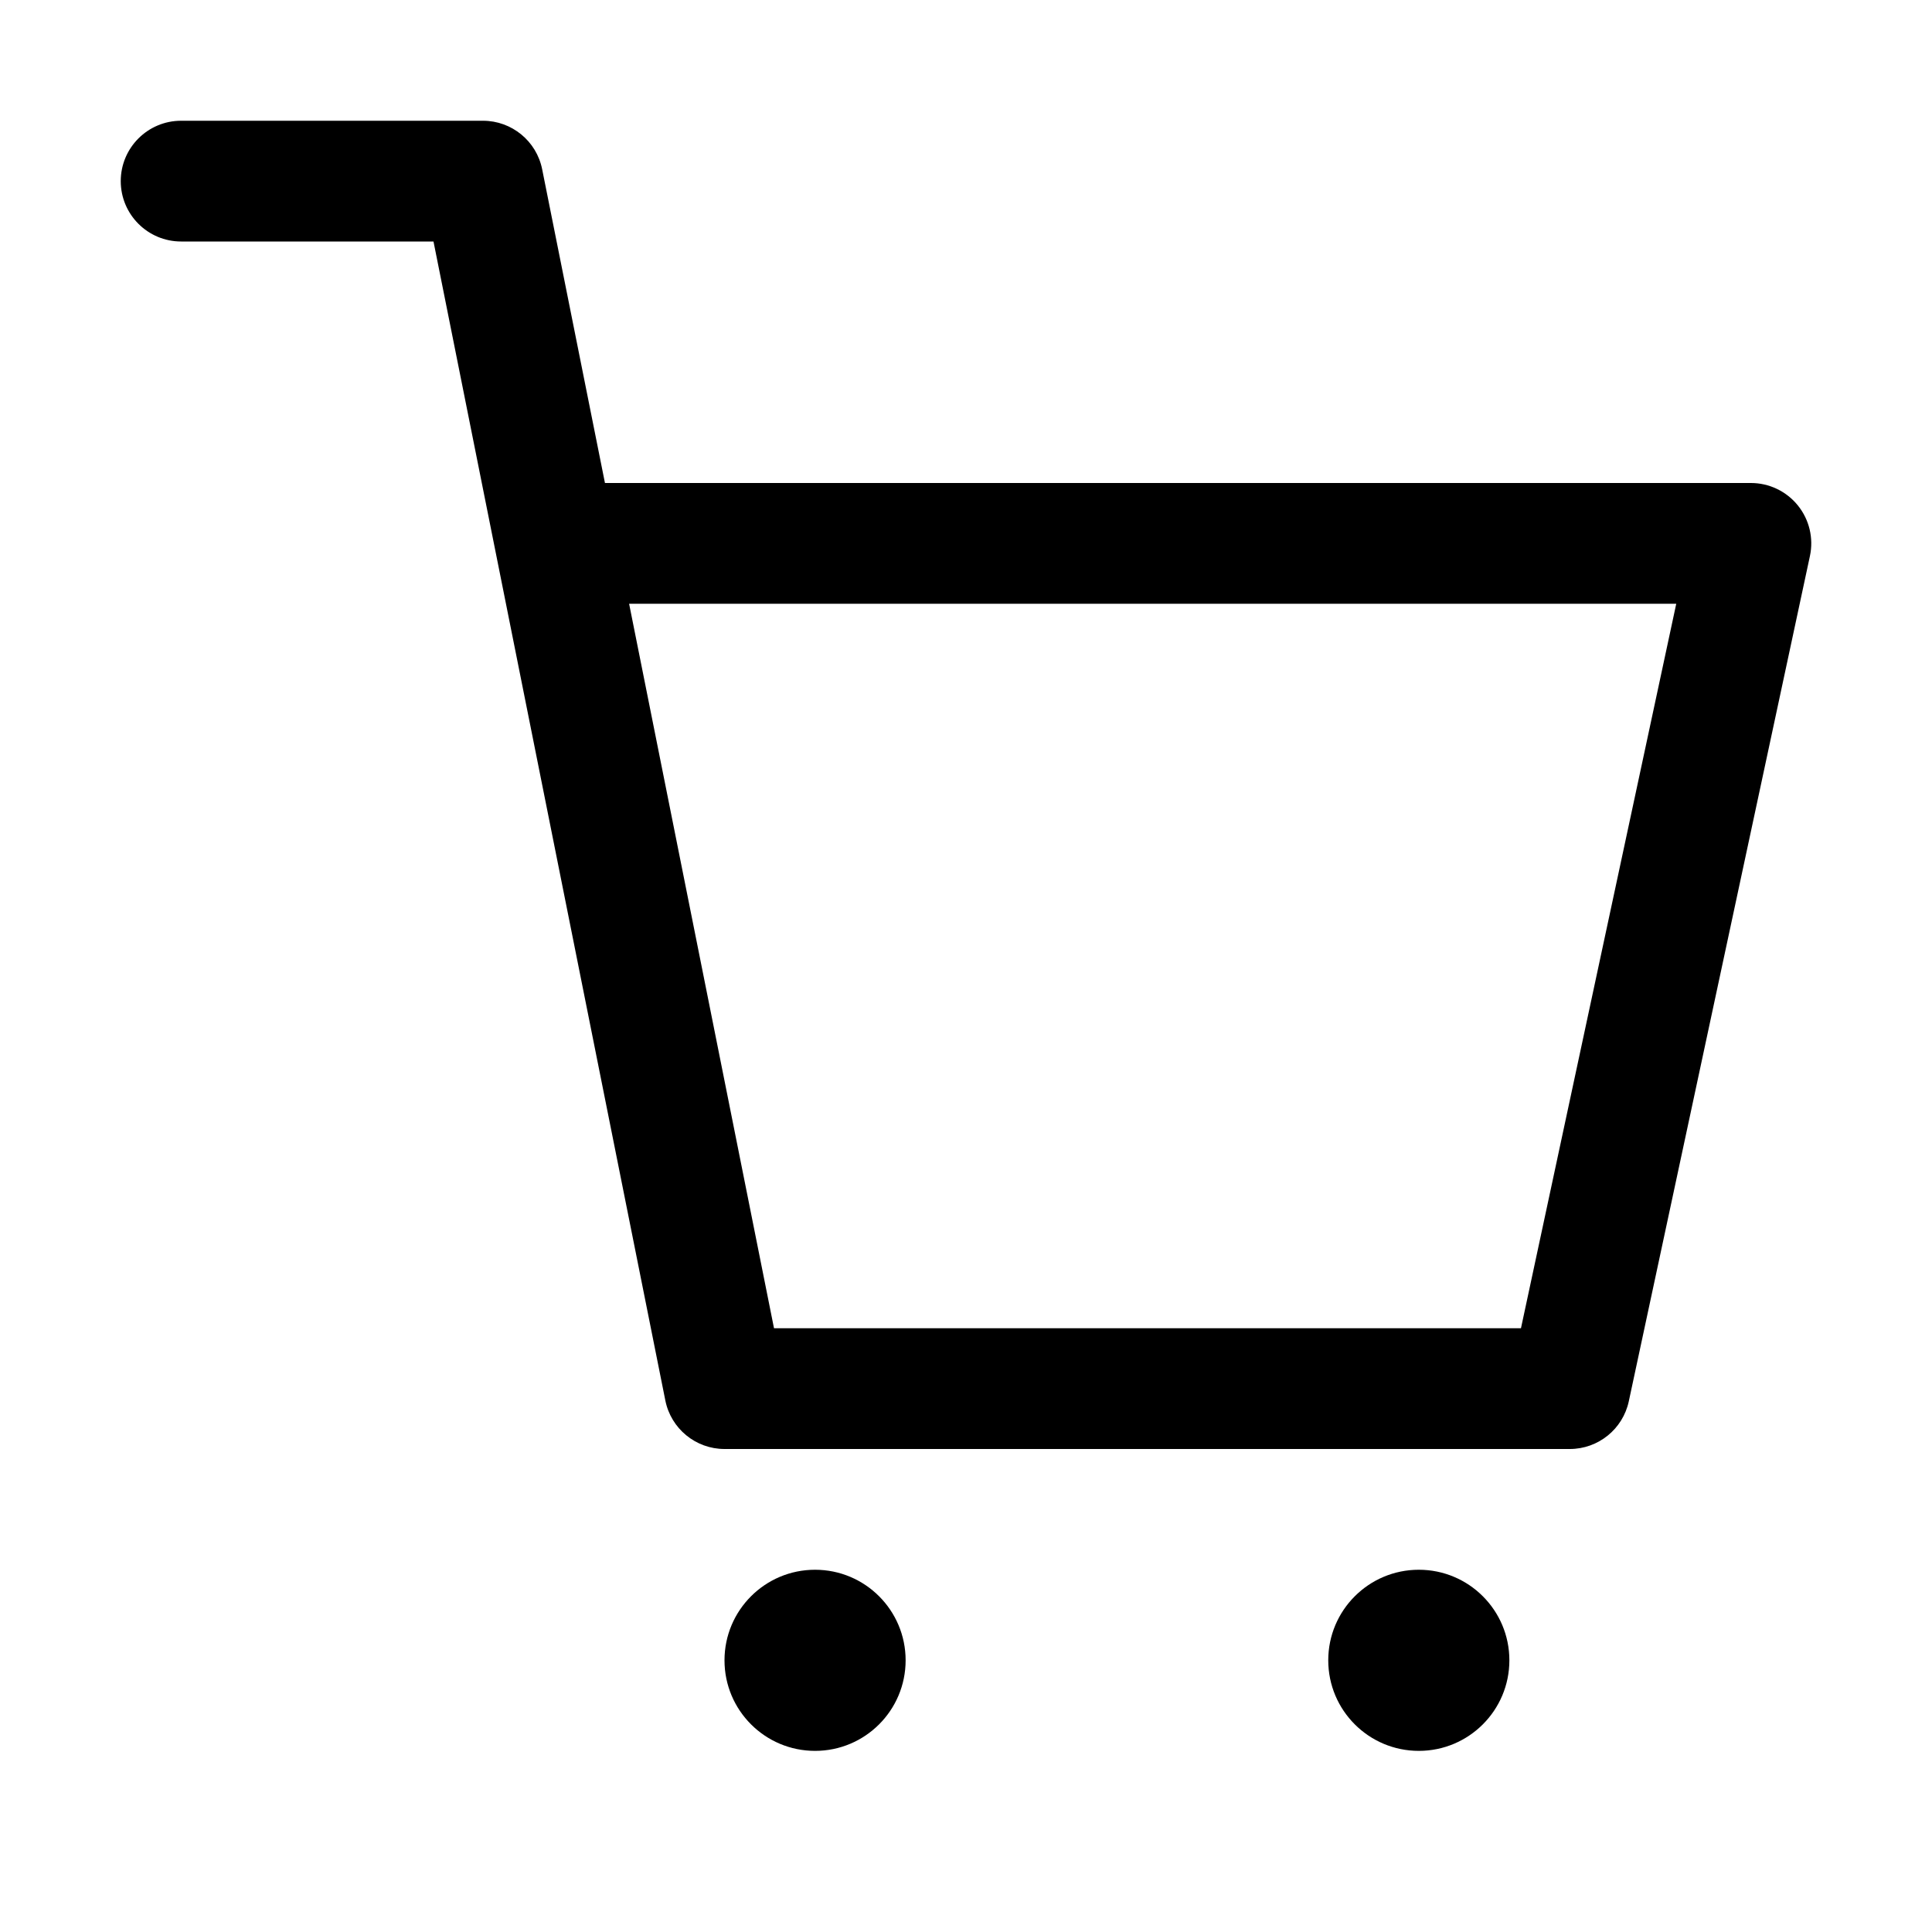
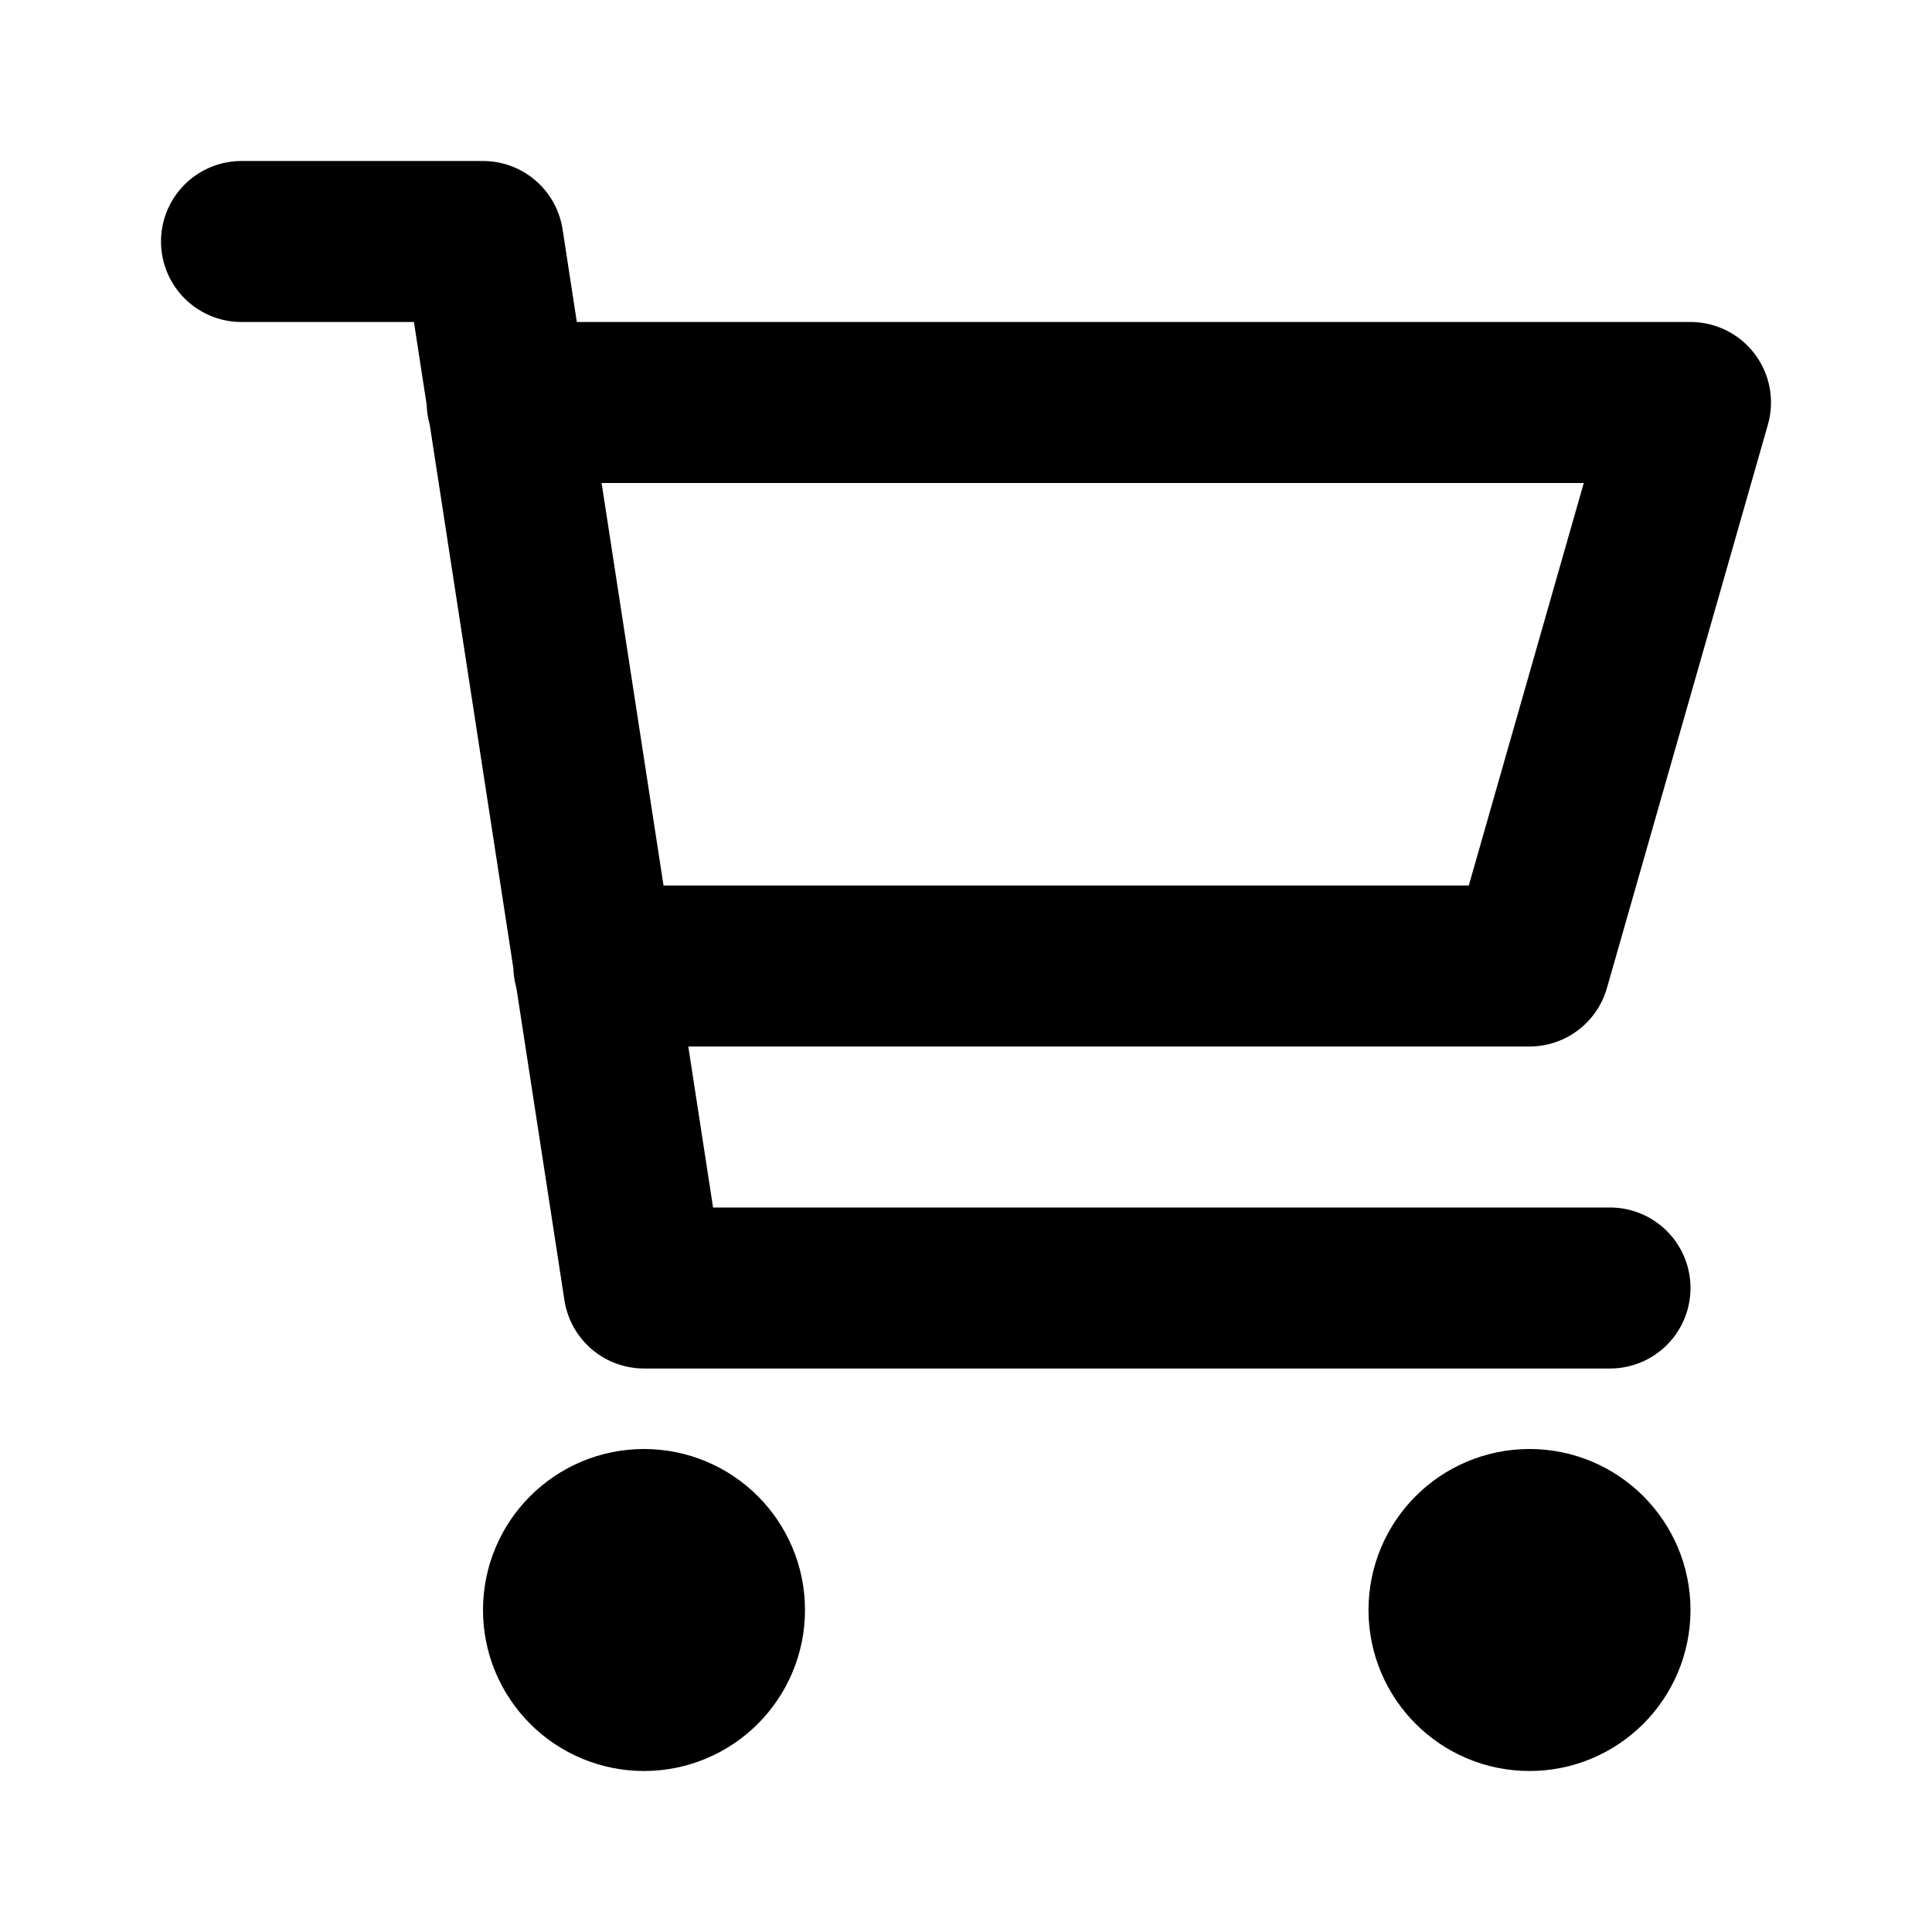
- <svg xmlns="http://www.w3.org/2000/svg" width="800px" height="800px" viewBox="0 0 1024 1024">
-   <path fill="currentColor" d="M432 928a48 48 0 1 1 0-96 48 48 0 0 1 0 96zm320 0a48 48 0 1 1 0-96 48 48 0 0 1 0 96zM96 128a32 32 0 0 1 0-64h160a32 32 0 0 1 31.36 25.728L320.64 256H928a32 32 0 0 1 31.296 38.72l-96 448A32 32 0 0 1 832 768H384a32 32 0 0 1-31.36-25.728L229.76 128H96zm314.24 576h395.904l82.304-384H333.44l76.8 384z" />
+ <svg xmlns="http://www.w3.org/2000/svg" viewBox="0 0 24 24" fill="none">
+   <path d="M6.3 5H21L19 12H7.377M20 16H8L6 3H3M9 20C9 20.552 8.552 21 8 21C7.448 21 7 20.552 7 20C7 19.448 7.448 19 8 19C8.552 19 9 19.448 9 20ZM20 20C20 20.552 19.552 21 19 21C18.448 21 18 20.552 18 20C18 19.448 18.448 19 19 19C19.552 19 20 19.448 20 20Z" stroke="currentColor" stroke-width="2" stroke-linecap="round" stroke-linejoin="round" />
</svg>
